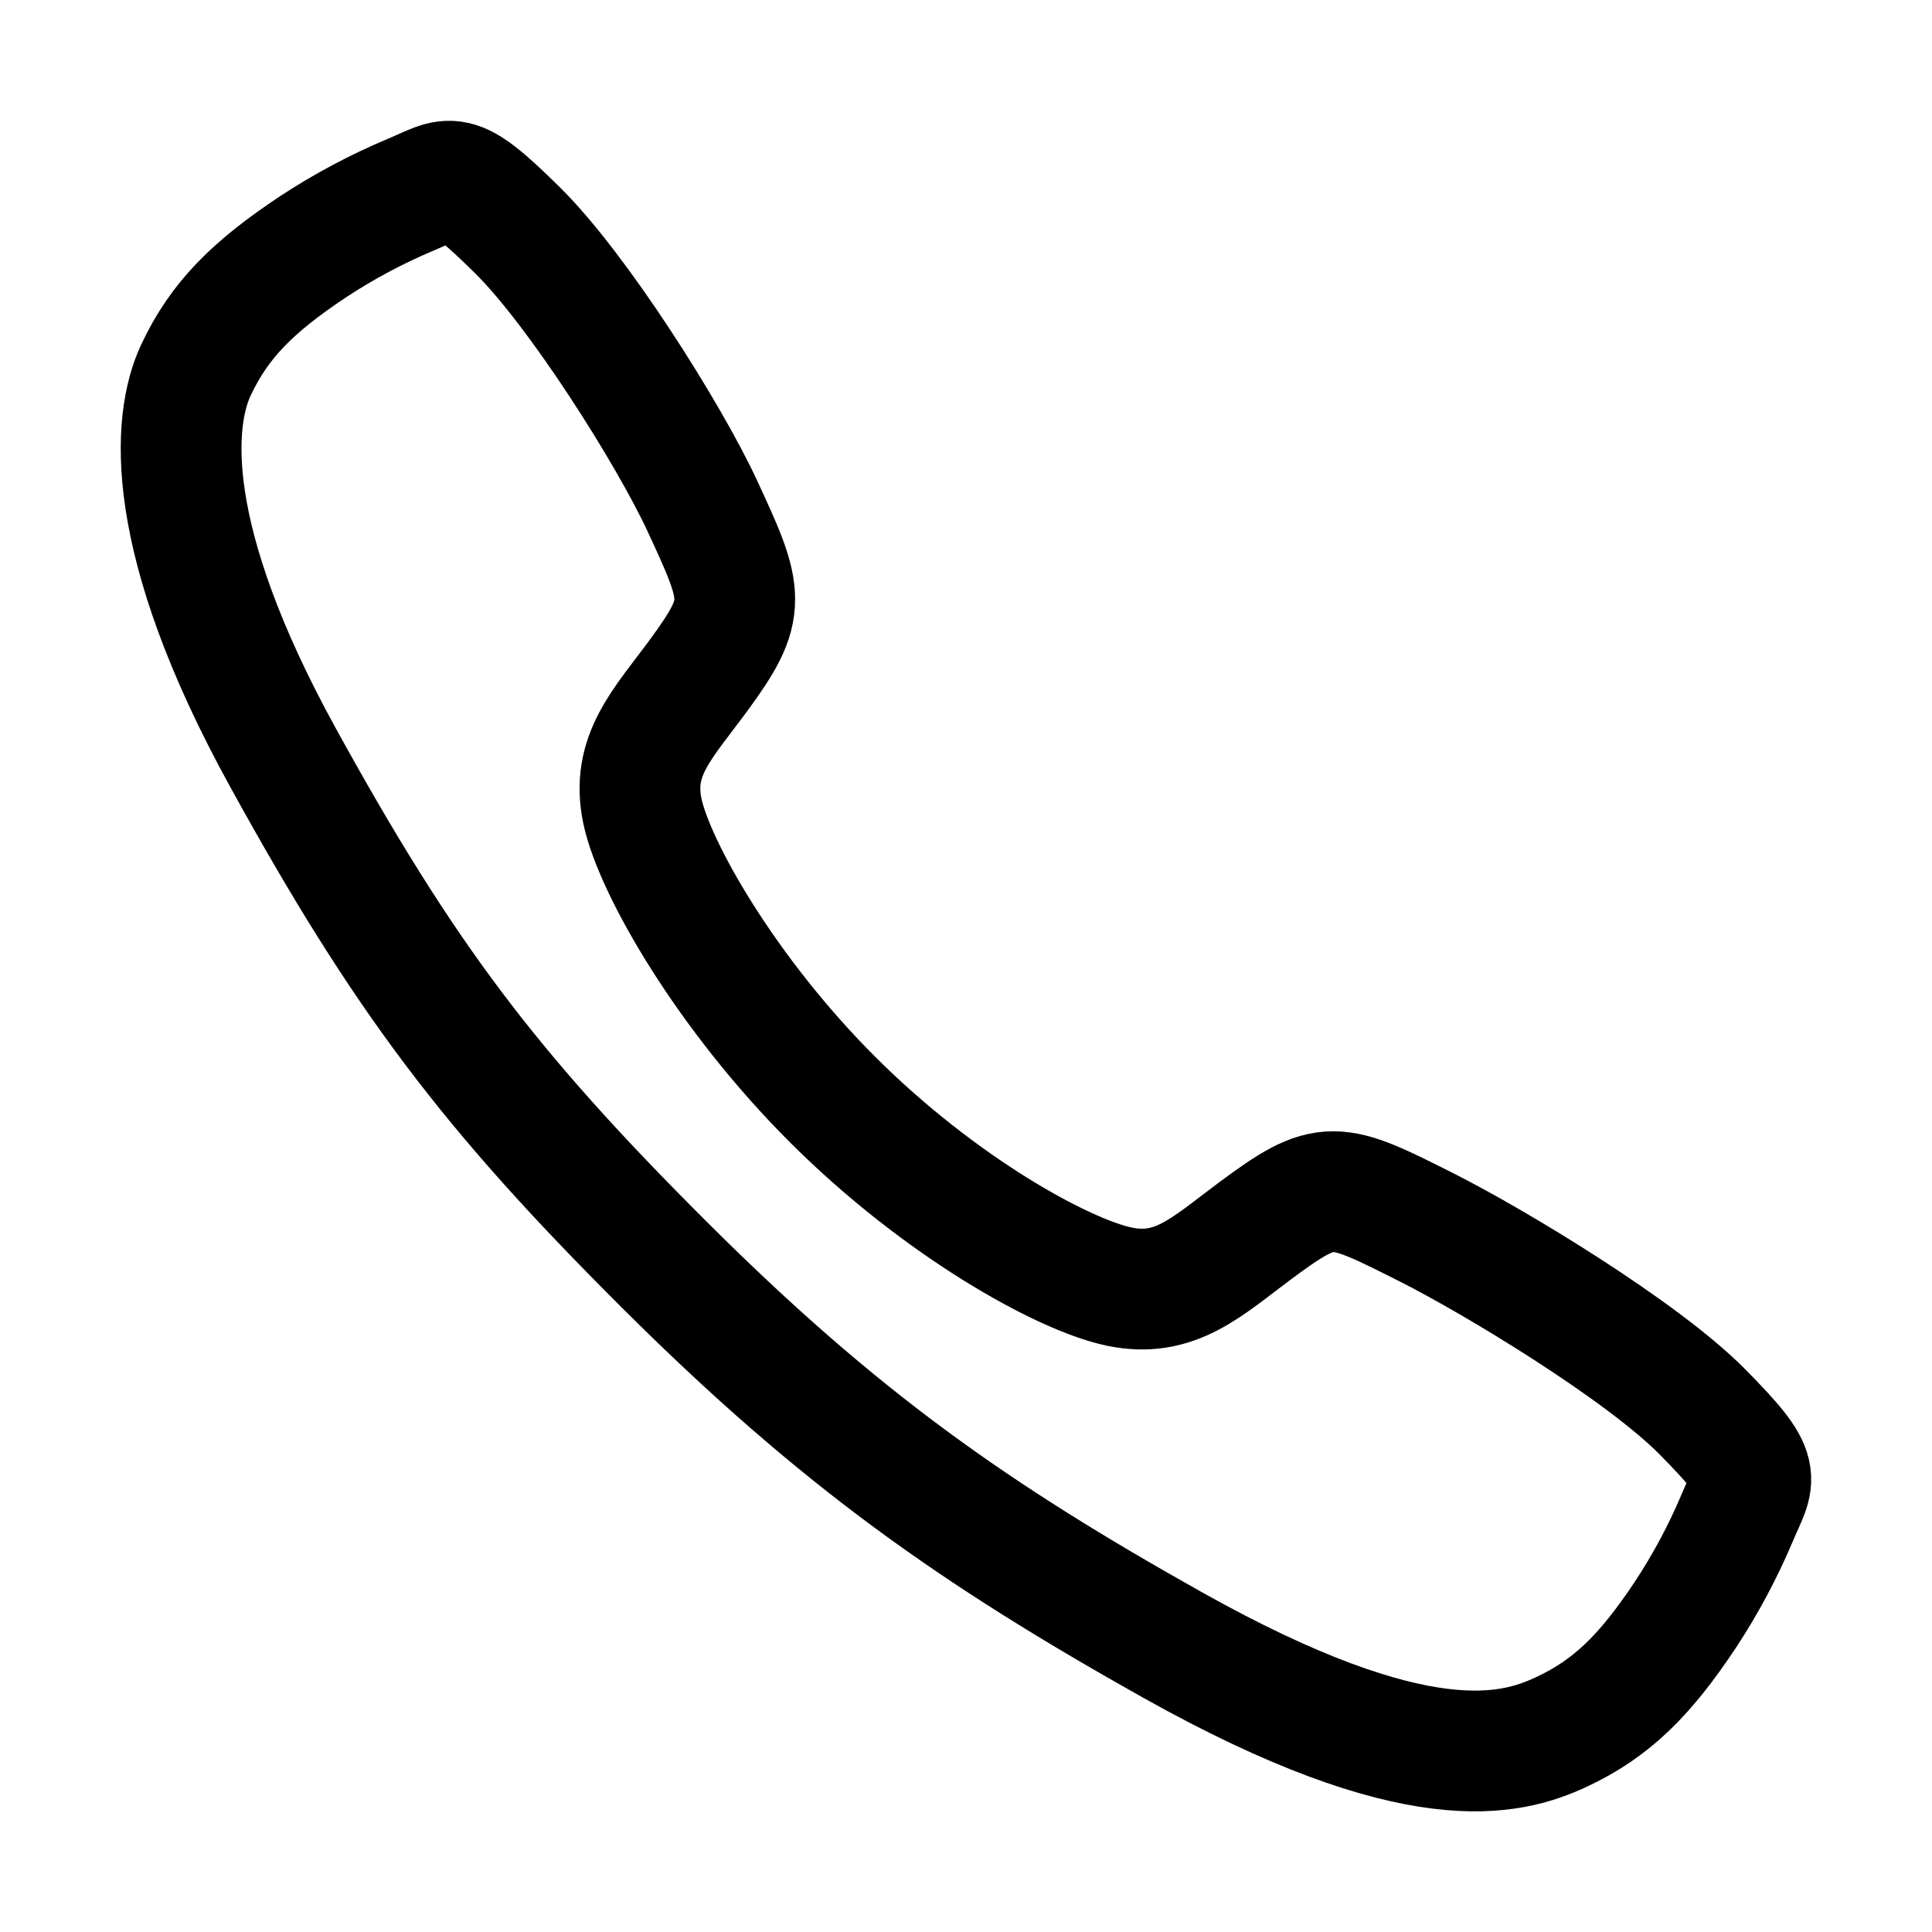
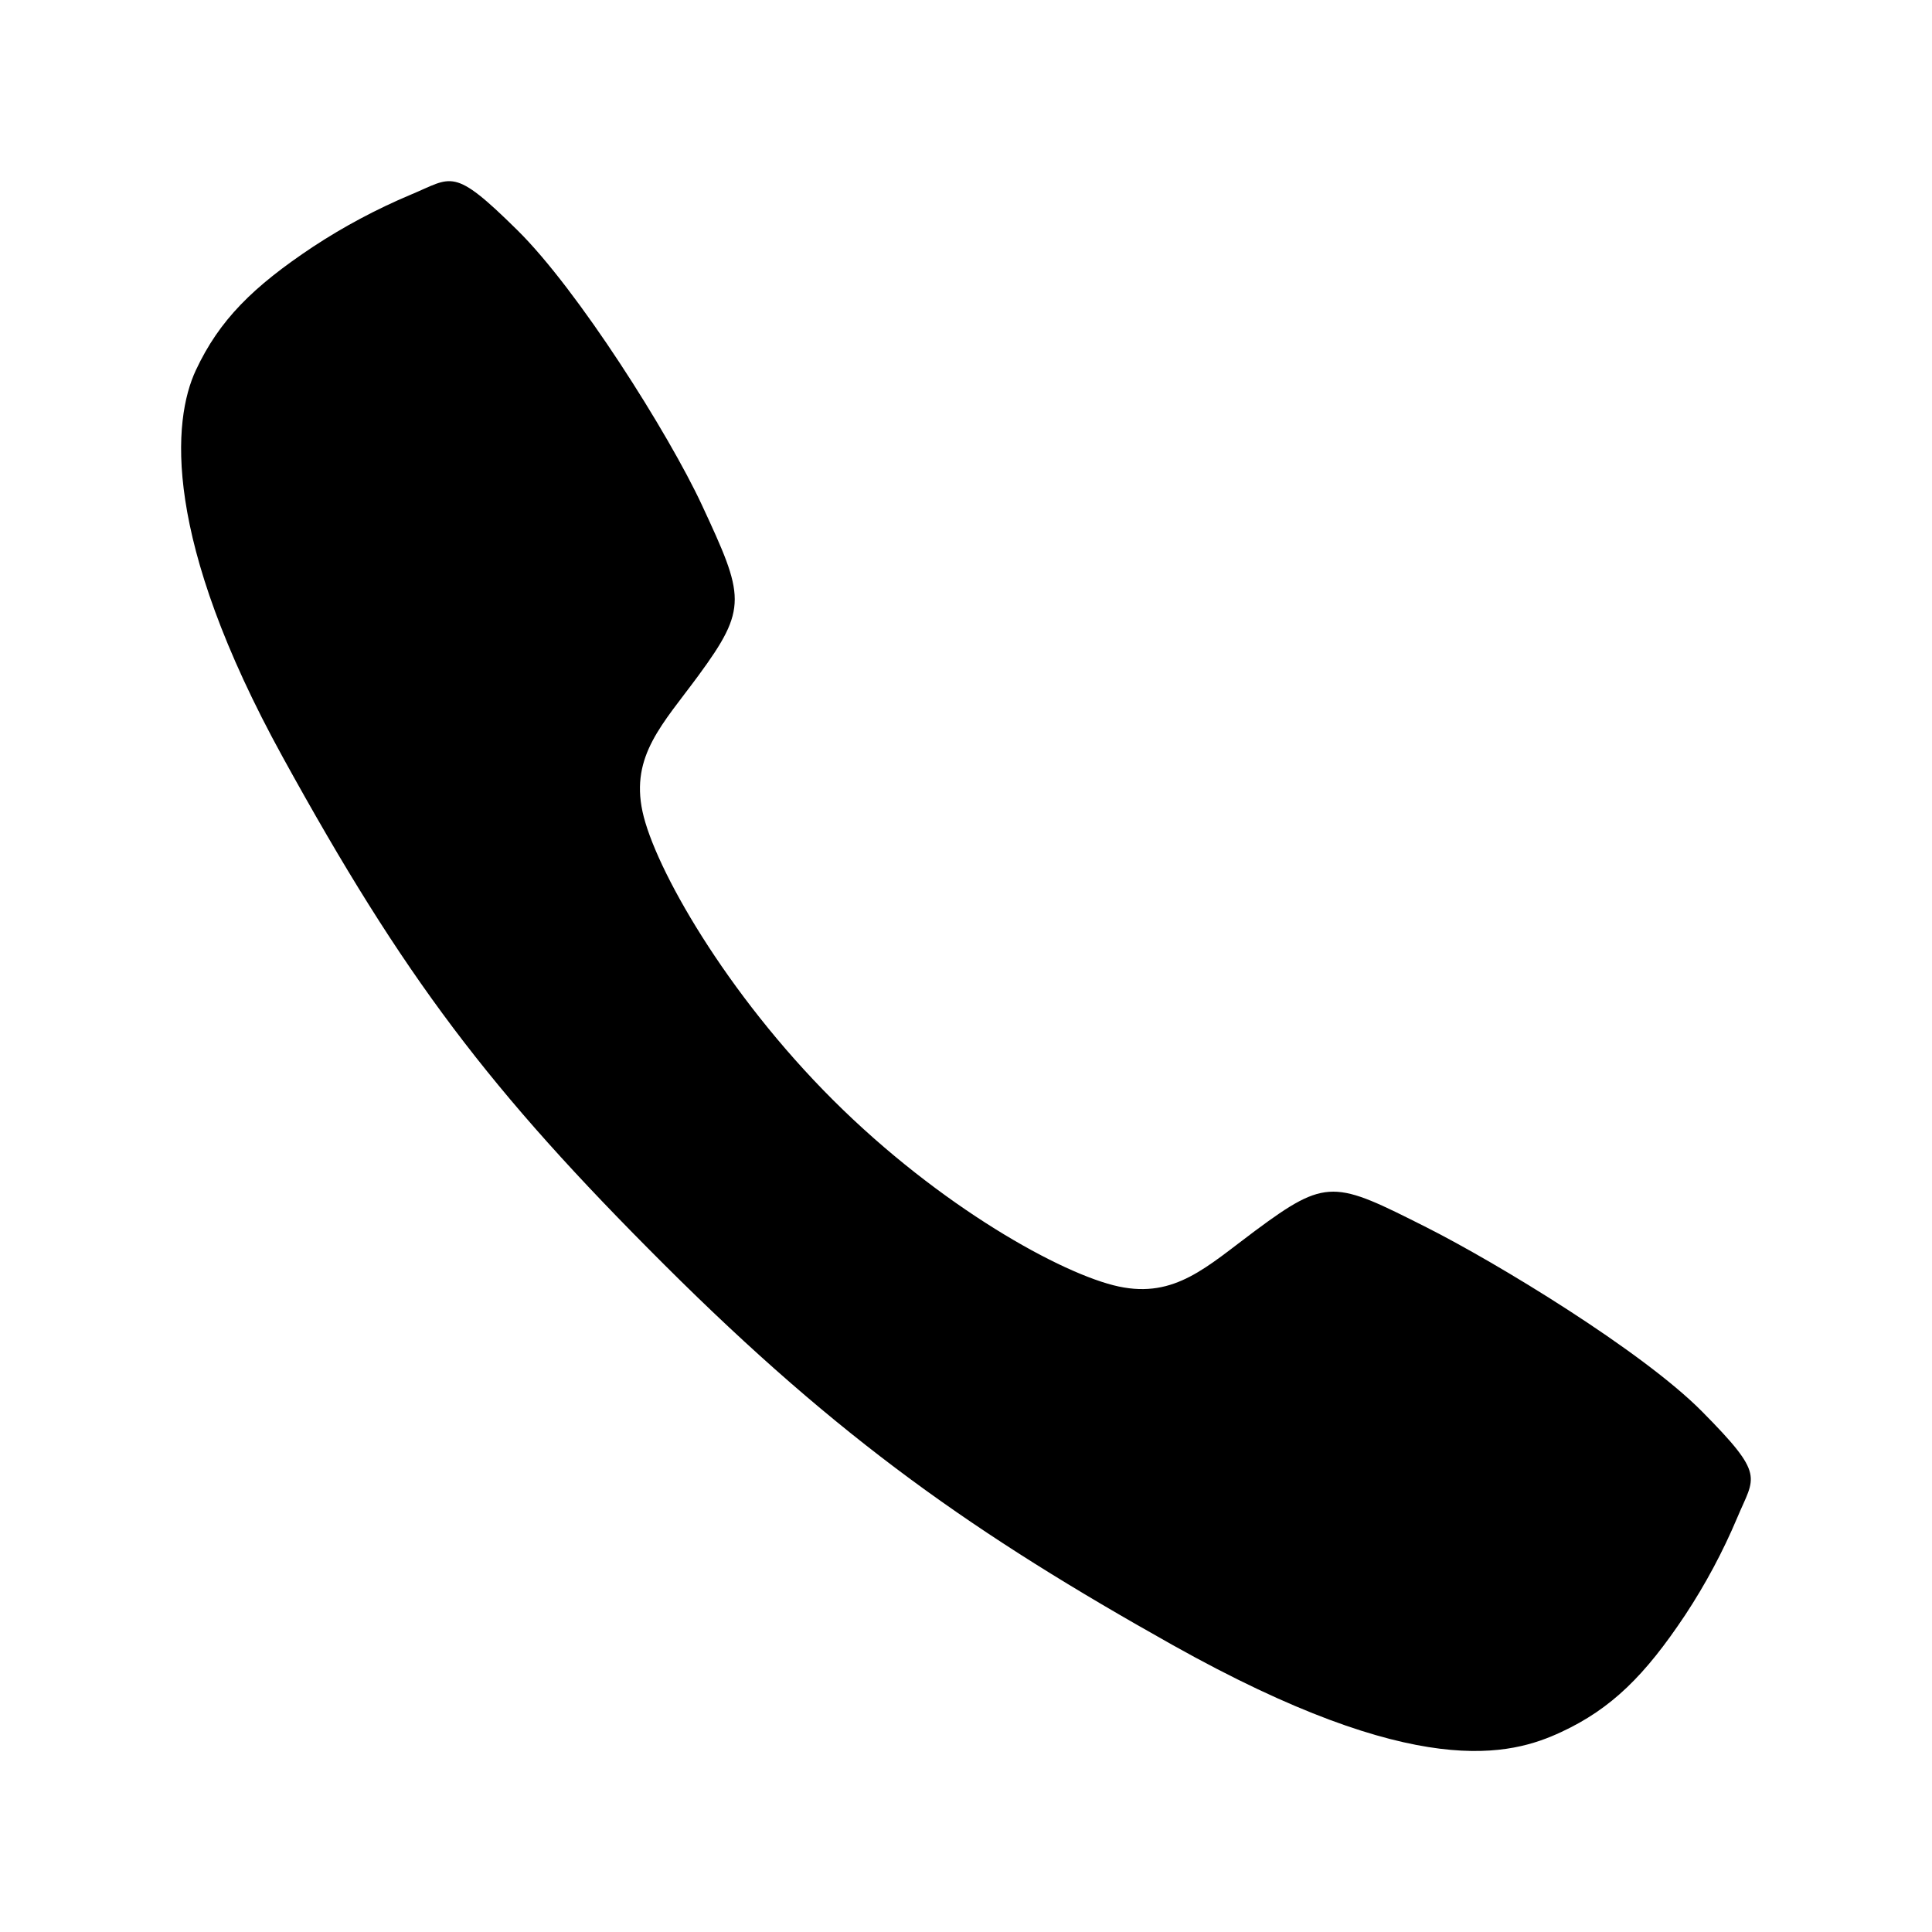
<svg xmlns="http://www.w3.org/2000/svg" class="ionicon" viewBox="0 0 512 512">
-   <path d="M451 374c-15.88-16-54.34-39.35-73-48.76-24.3-12.24-26.3-13.24-45.4.95-12.74 9.47-21.21 17.93-36.12 14.75s-47.31-21.11-75.68-49.39-47.34-61.62-50.53-76.48 5.41-23.23 14.79-36c13.22-18 12.22-21 .92-45.3-8.81-18.9-32.84-57-48.9-72.8C119.9 44 119.9 47 108.83 51.6A160.15 160.15 0 0083 65.37C67 76 58.12 84.83 51.91 98.1s-9 44.38 23.07 102.64 54.57 88.05 101.14 134.49S258.5 406.64 310.85 436c64.76 36.27 89.6 29.2 102.91 23s22.18-15 32.83-31a159.09 159.09 0 0013.8-25.8C465 391.17 468 391.17 451 374z" fill="none" stroke="currentColor" stroke-miterlimit="10" stroke-width="32" />
+   <path d="M451 374c-15.88-16-54.34-39.35-73-48.76-24.3-12.24-26.3-13.24-45.4.95-12.74 9.47-21.21 17.93-36.12 14.75s-47.31-21.11-75.68-49.39-47.34-61.62-50.53-76.48 5.41-23.23 14.79-36c13.22-18 12.22-21 .92-45.3-8.81-18.9-32.84-57-48.9-72.8C119.9 44 119.9 47 108.83 51.6A160.15 160.15 0 0083 65.37C67 76 58.12 84.83 51.91 98.1s-9 44.38 23.07 102.64 54.57 88.05 101.14 134.49S258.5 406.64 310.85 436c64.76 36.27 89.6 29.2 102.91 23s22.18-15 32.83-31a159.09 159.09 0 0013.8-25.8C465 391.17 468 391.17 451 374z" stroke-miterlimit="10" stroke-width="32" />
</svg>
